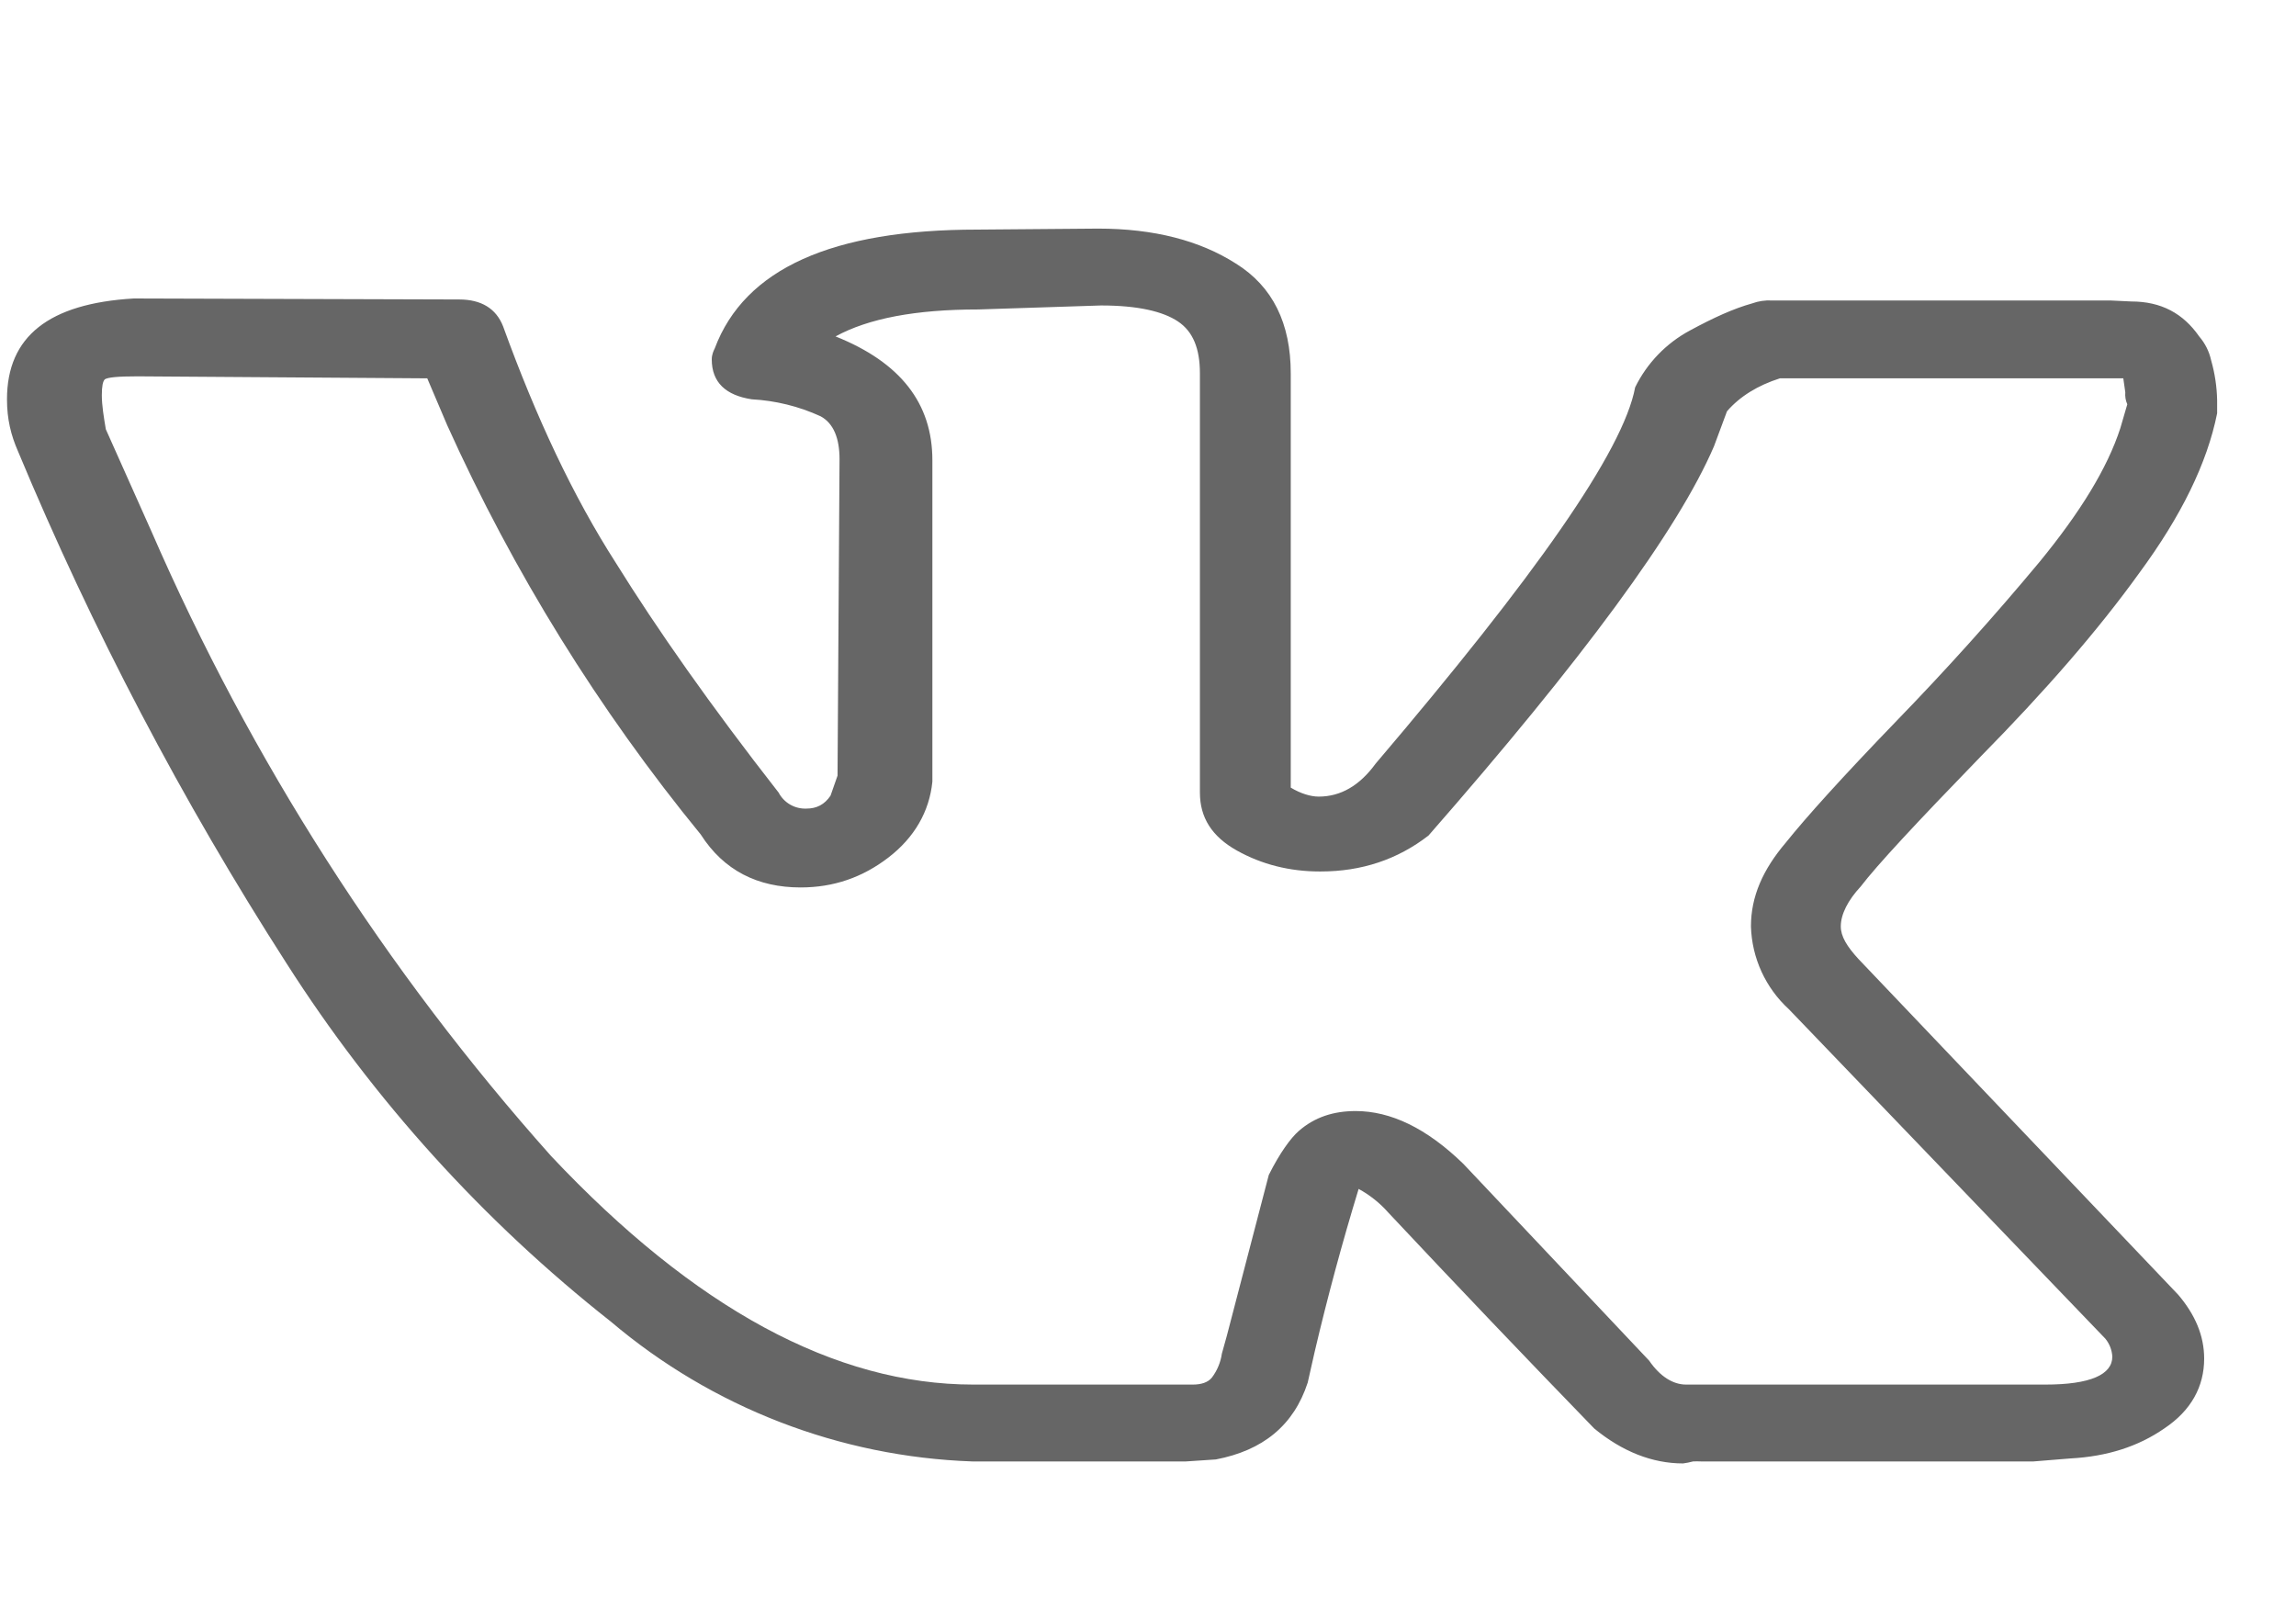
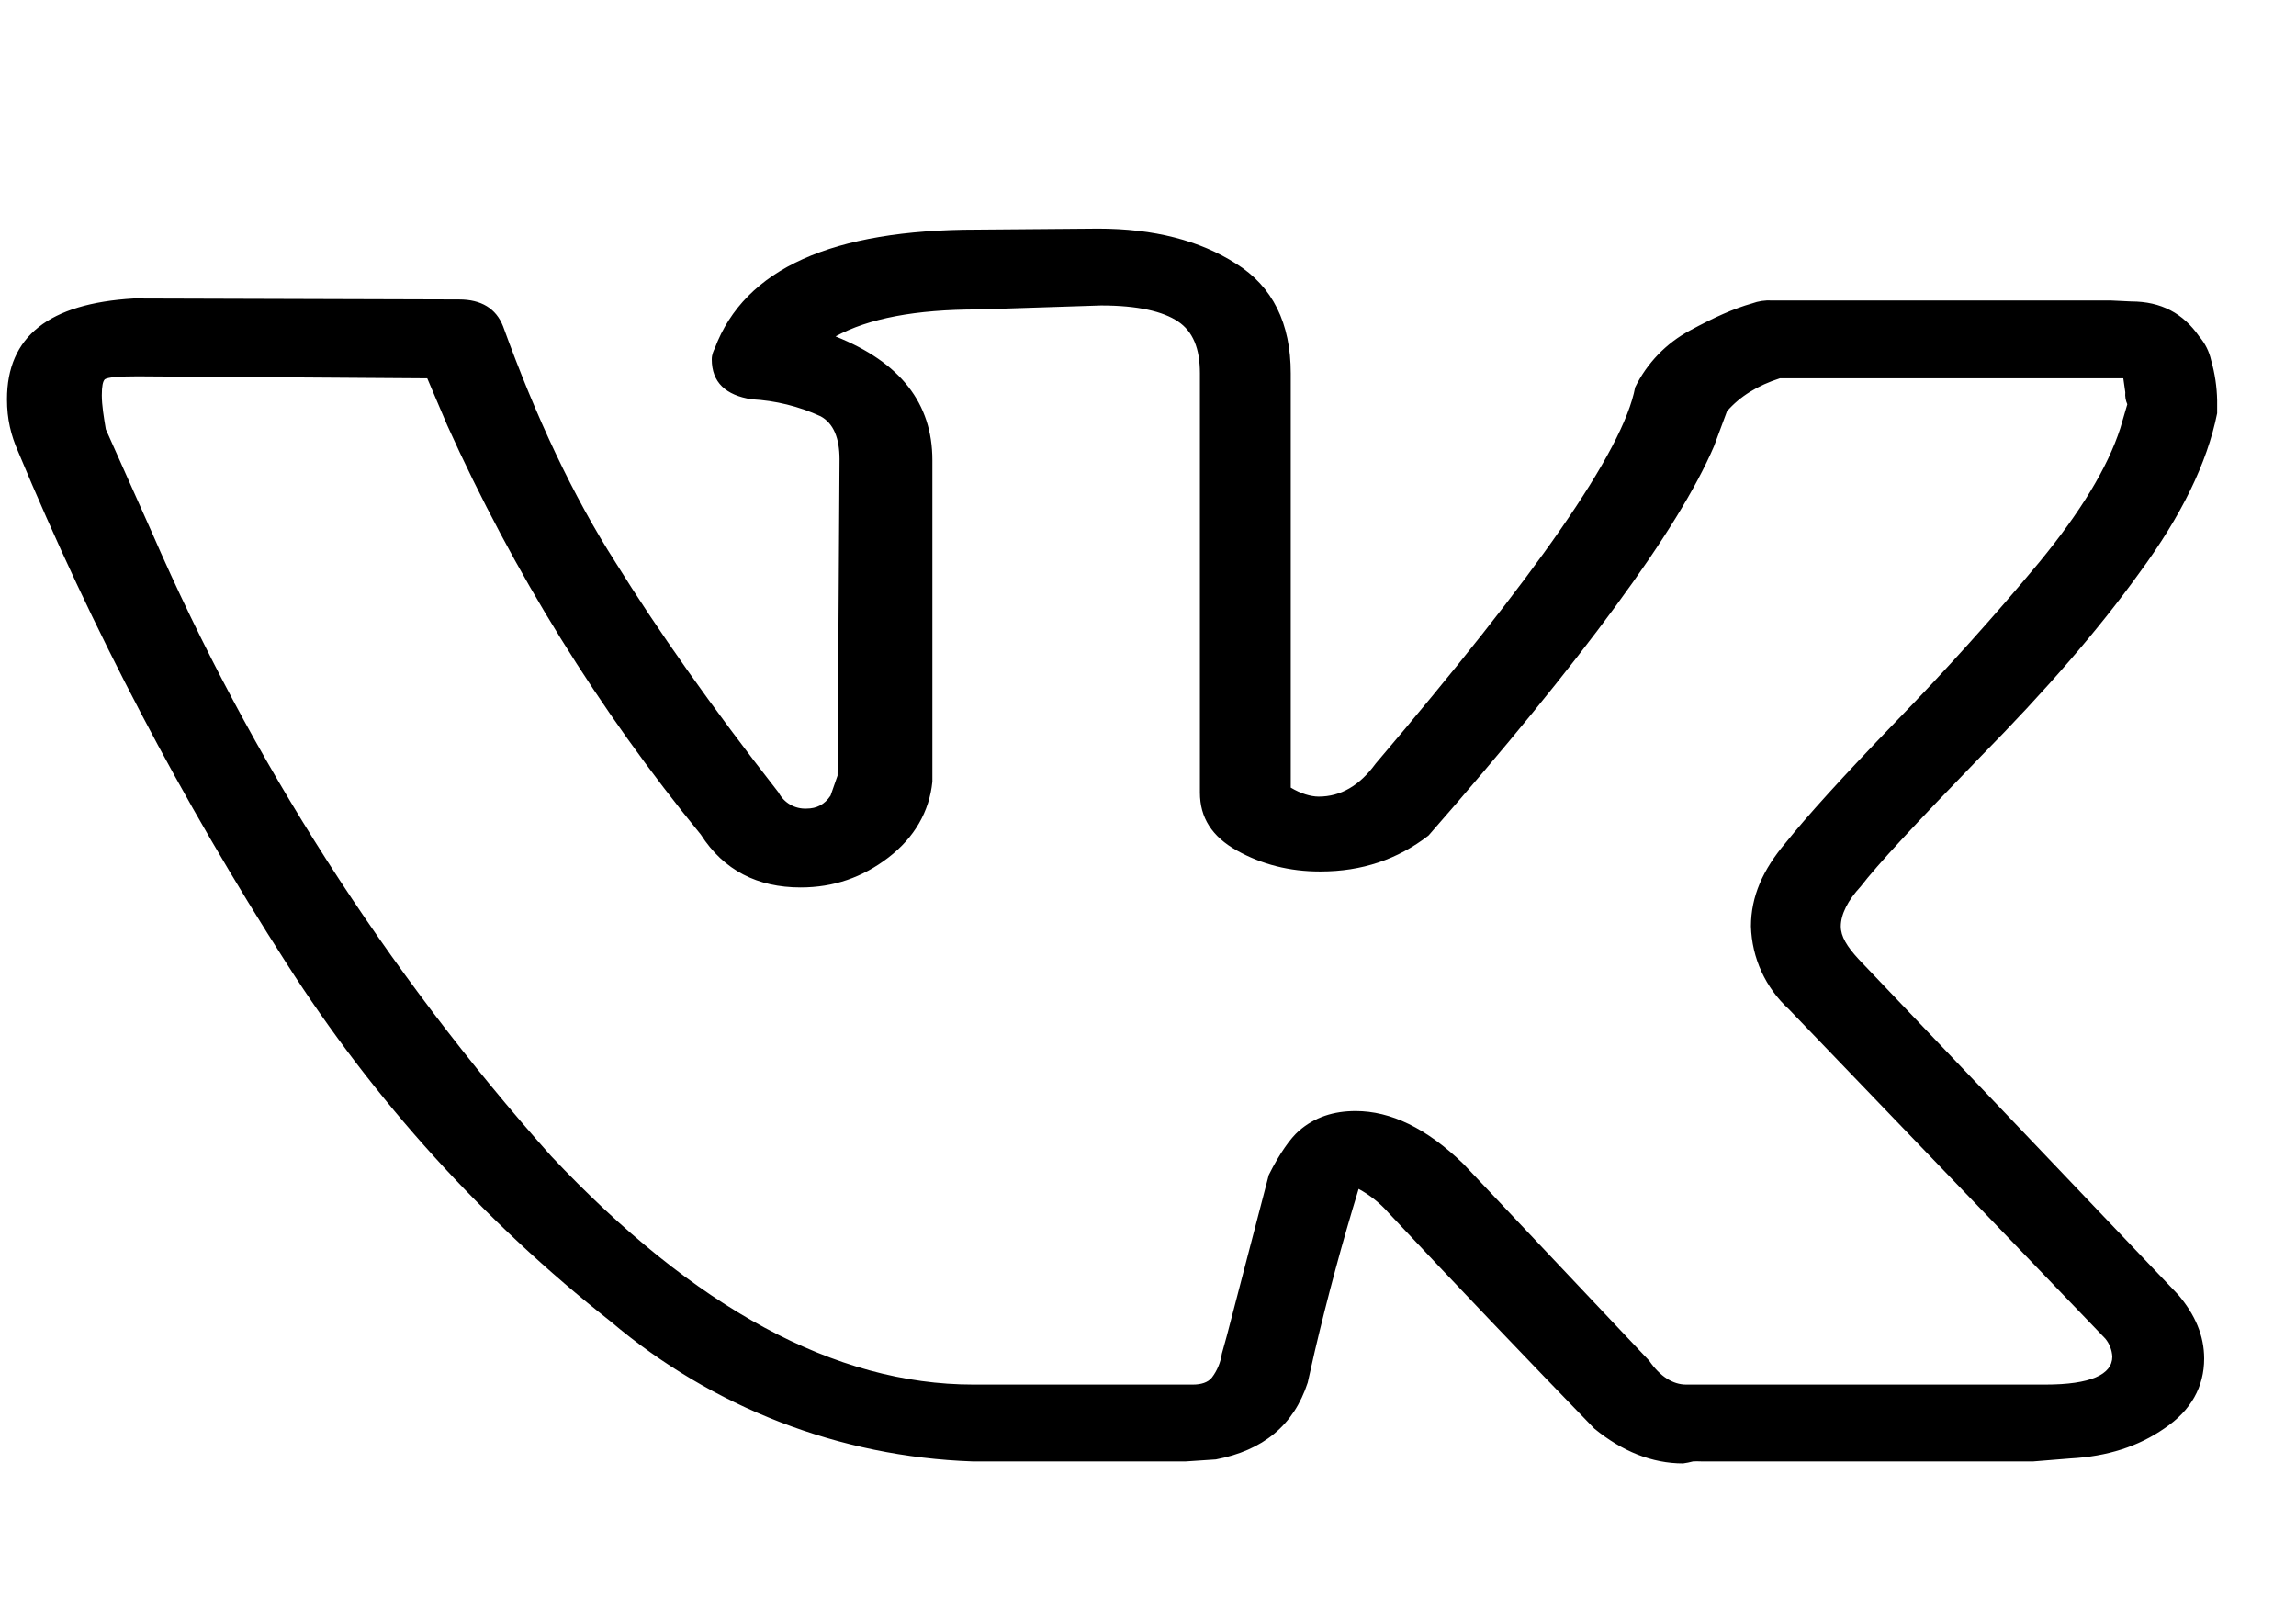
- <svg xmlns="http://www.w3.org/2000/svg" width="23" height="16" fill="none">
-   <path d="M.07 4c0-.63.42-.96 1.27-1.01L4.6 3c.22 0 .37.09.44.27.33.91.7 1.7 1.13 2.37.41.66.95 1.43 1.63 2.3a.3.3 0 00.28.16c.1 0 .18-.04.24-.13l.07-.2.02-3.17c0-.21-.06-.36-.19-.43A1.9 1.9 0 007.53 4c-.26-.04-.4-.17-.4-.4 0-.05.02-.09.03-.11.3-.8 1.18-1.19 2.63-1.19L11 2.29c.56 0 1.02.12 1.38.35.37.23.55.6.55 1.1v4.15c.1.06.2.09.28.09.22 0 .41-.11.57-.33 1.6-1.88 2.48-3.13 2.6-3.77a1.29 1.29 0 01.55-.57c.24-.13.44-.22.62-.27a.5.5 0 01.2-.03h3.39l.21.01c.3 0 .52.12.68.35.06.07.1.15.12.24a1.57 1.57 0 01.06.4v.13c-.1.5-.36 1.03-.78 1.6-.41.57-.94 1.18-1.59 1.84-.64.66-1.04 1.09-1.2 1.3-.13.14-.2.28-.2.4 0 .1.06.2.18.33l3.2 3.36c.17.2.26.41.26.64 0 .28-.13.52-.4.7-.26.18-.57.28-.94.3l-.37.03h-3.33a.8.8 0 00-.08 0 .8.8 0 01-.1.02c-.31 0-.61-.12-.89-.35a182 182 0 01-2.06-2.16 1.1 1.1 0 00-.3-.24 25.63 25.63 0 00-.44 1.63l-.07.31c-.14.43-.45.68-.92.77l-.3.02H9.74a5.92 5.92 0 01-3.62-1.4 14.5 14.5 0 01-3.25-3.59A32.9 32.9 0 01.18 4.52C.11 4.36.07 4.2.07 4zm13.15 4.73c-.3 0-.58-.07-.83-.21-.25-.14-.37-.33-.37-.58v-4.2c0-.25-.07-.42-.22-.52-.15-.1-.4-.16-.77-.16L9.8 3.1c-.63 0-1.1.09-1.43.27.65.26.97.67.97 1.24v3.22c-.03.3-.18.56-.44.76-.26.2-.55.3-.88.3-.43 0-.77-.17-1-.53a18.47 18.47 0 01-2.54-4.1l-.2-.47-2.9-.02c-.2 0-.3.01-.33.03-.02.02-.03.07-.03.16 0 .1.02.22.04.34l.46 1.03a23.46 23.46 0 004 6.25c1.44 1.53 2.85 2.29 4.23 2.29h2.2c.08 0 .15-.02.19-.07a.52.52 0 00.1-.24l.05-.18.42-1.61c.11-.22.22-.37.3-.44.16-.14.35-.2.57-.2.35 0 .71.17 1.08.53l1.86 1.97c.11.16.24.24.37.24h3.6c.45 0 .67-.1.67-.28a.31.31 0 00-.07-.18l-3.17-3.3a1.17 1.17 0 01-.38-.83c0-.3.12-.57.35-.84.2-.25.56-.65 1.11-1.22a28.2 28.2 0 001.43-1.59c.41-.5.68-.94.81-1.34l.07-.24a.24.24 0 01-.02-.12l-.02-.14h-3.44c-.22.07-.4.18-.53.33l-.13.35c-.36.84-1.32 2.14-2.86 3.9-.31.24-.67.36-1.08.36z" fill="#666" />
+ <svg xmlns="http://www.w3.org/2000/svg" viewBox="0 0 23 16">
+   <path d="M.07 4c0-.63.42-.96 1.27-1.01L4.6 3c.22 0 .37.09.44.27.33.91.7 1.7 1.13 2.37.41.66.95 1.43 1.63 2.3a.3.3 0 00.28.16c.1 0 .18-.04.24-.13l.07-.2.02-3.17c0-.21-.06-.36-.19-.43A1.9 1.9 0 007.53 4c-.26-.04-.4-.17-.4-.4 0-.05.02-.09.03-.11.3-.8 1.18-1.19 2.63-1.19L11 2.29c.56 0 1.02.12 1.38.35.37.23.55.6.55 1.1v4.15c.1.06.2.09.28.09.22 0 .41-.11.57-.33 1.6-1.88 2.48-3.13 2.6-3.77a1.29 1.29 0 01.55-.57c.24-.13.44-.22.62-.27a.5.5 0 01.2-.03h3.39l.21.01c.3 0 .52.12.68.35.06.07.1.15.12.24a1.57 1.57 0 01.06.4v.13c-.1.5-.36 1.03-.78 1.6-.41.57-.94 1.18-1.59 1.84-.64.66-1.04 1.09-1.2 1.3-.13.14-.2.28-.2.4 0 .1.06.2.18.33l3.2 3.36c.17.2.26.41.26.64 0 .28-.13.52-.4.7-.26.18-.57.28-.94.3l-.37.03h-3.33a.8.8 0 00-.08 0 .8.8 0 01-.1.02c-.31 0-.61-.12-.89-.35a182 182 0 01-2.06-2.16 1.1 1.1 0 00-.3-.24 25.63 25.63 0 00-.44 1.63l-.07.31c-.14.43-.45.68-.92.77l-.3.02H9.74a5.92 5.92 0 01-3.62-1.4 14.5 14.5 0 01-3.25-3.59A32.9 32.9 0 01.18 4.52C.11 4.36.07 4.2.07 4zm13.15 4.73c-.3 0-.58-.07-.83-.21-.25-.14-.37-.33-.37-.58v-4.2c0-.25-.07-.42-.22-.52-.15-.1-.4-.16-.77-.16L9.8 3.1c-.63 0-1.1.09-1.43.27.65.26.97.67.97 1.24v3.22c-.03.3-.18.56-.44.76-.26.2-.55.3-.88.3-.43 0-.77-.17-1-.53a18.47 18.47 0 01-2.54-4.1l-.2-.47-2.9-.02c-.2 0-.3.01-.33.03-.02.02-.03.07-.03.16 0 .1.02.22.04.34l.46 1.03a23.46 23.46 0 004 6.25c1.44 1.53 2.85 2.29 4.23 2.29h2.2c.08 0 .15-.02.19-.07a.52.52 0 00.1-.24l.05-.18.42-1.61c.11-.22.22-.37.3-.44.16-.14.35-.2.57-.2.35 0 .71.17 1.08.53l1.86 1.97c.11.16.24.24.37.24h3.6c.45 0 .67-.1.67-.28a.31.31 0 00-.07-.18l-3.17-3.3a1.17 1.17 0 01-.38-.83c0-.3.12-.57.35-.84.2-.25.56-.65 1.11-1.22a28.2 28.2 0 001.43-1.59c.41-.5.68-.94.81-1.34l.07-.24a.24.24 0 01-.02-.12l-.02-.14h-3.44c-.22.07-.4.18-.53.33l-.13.35c-.36.84-1.32 2.14-2.86 3.9-.31.24-.67.36-1.08.36z" />
</svg>
